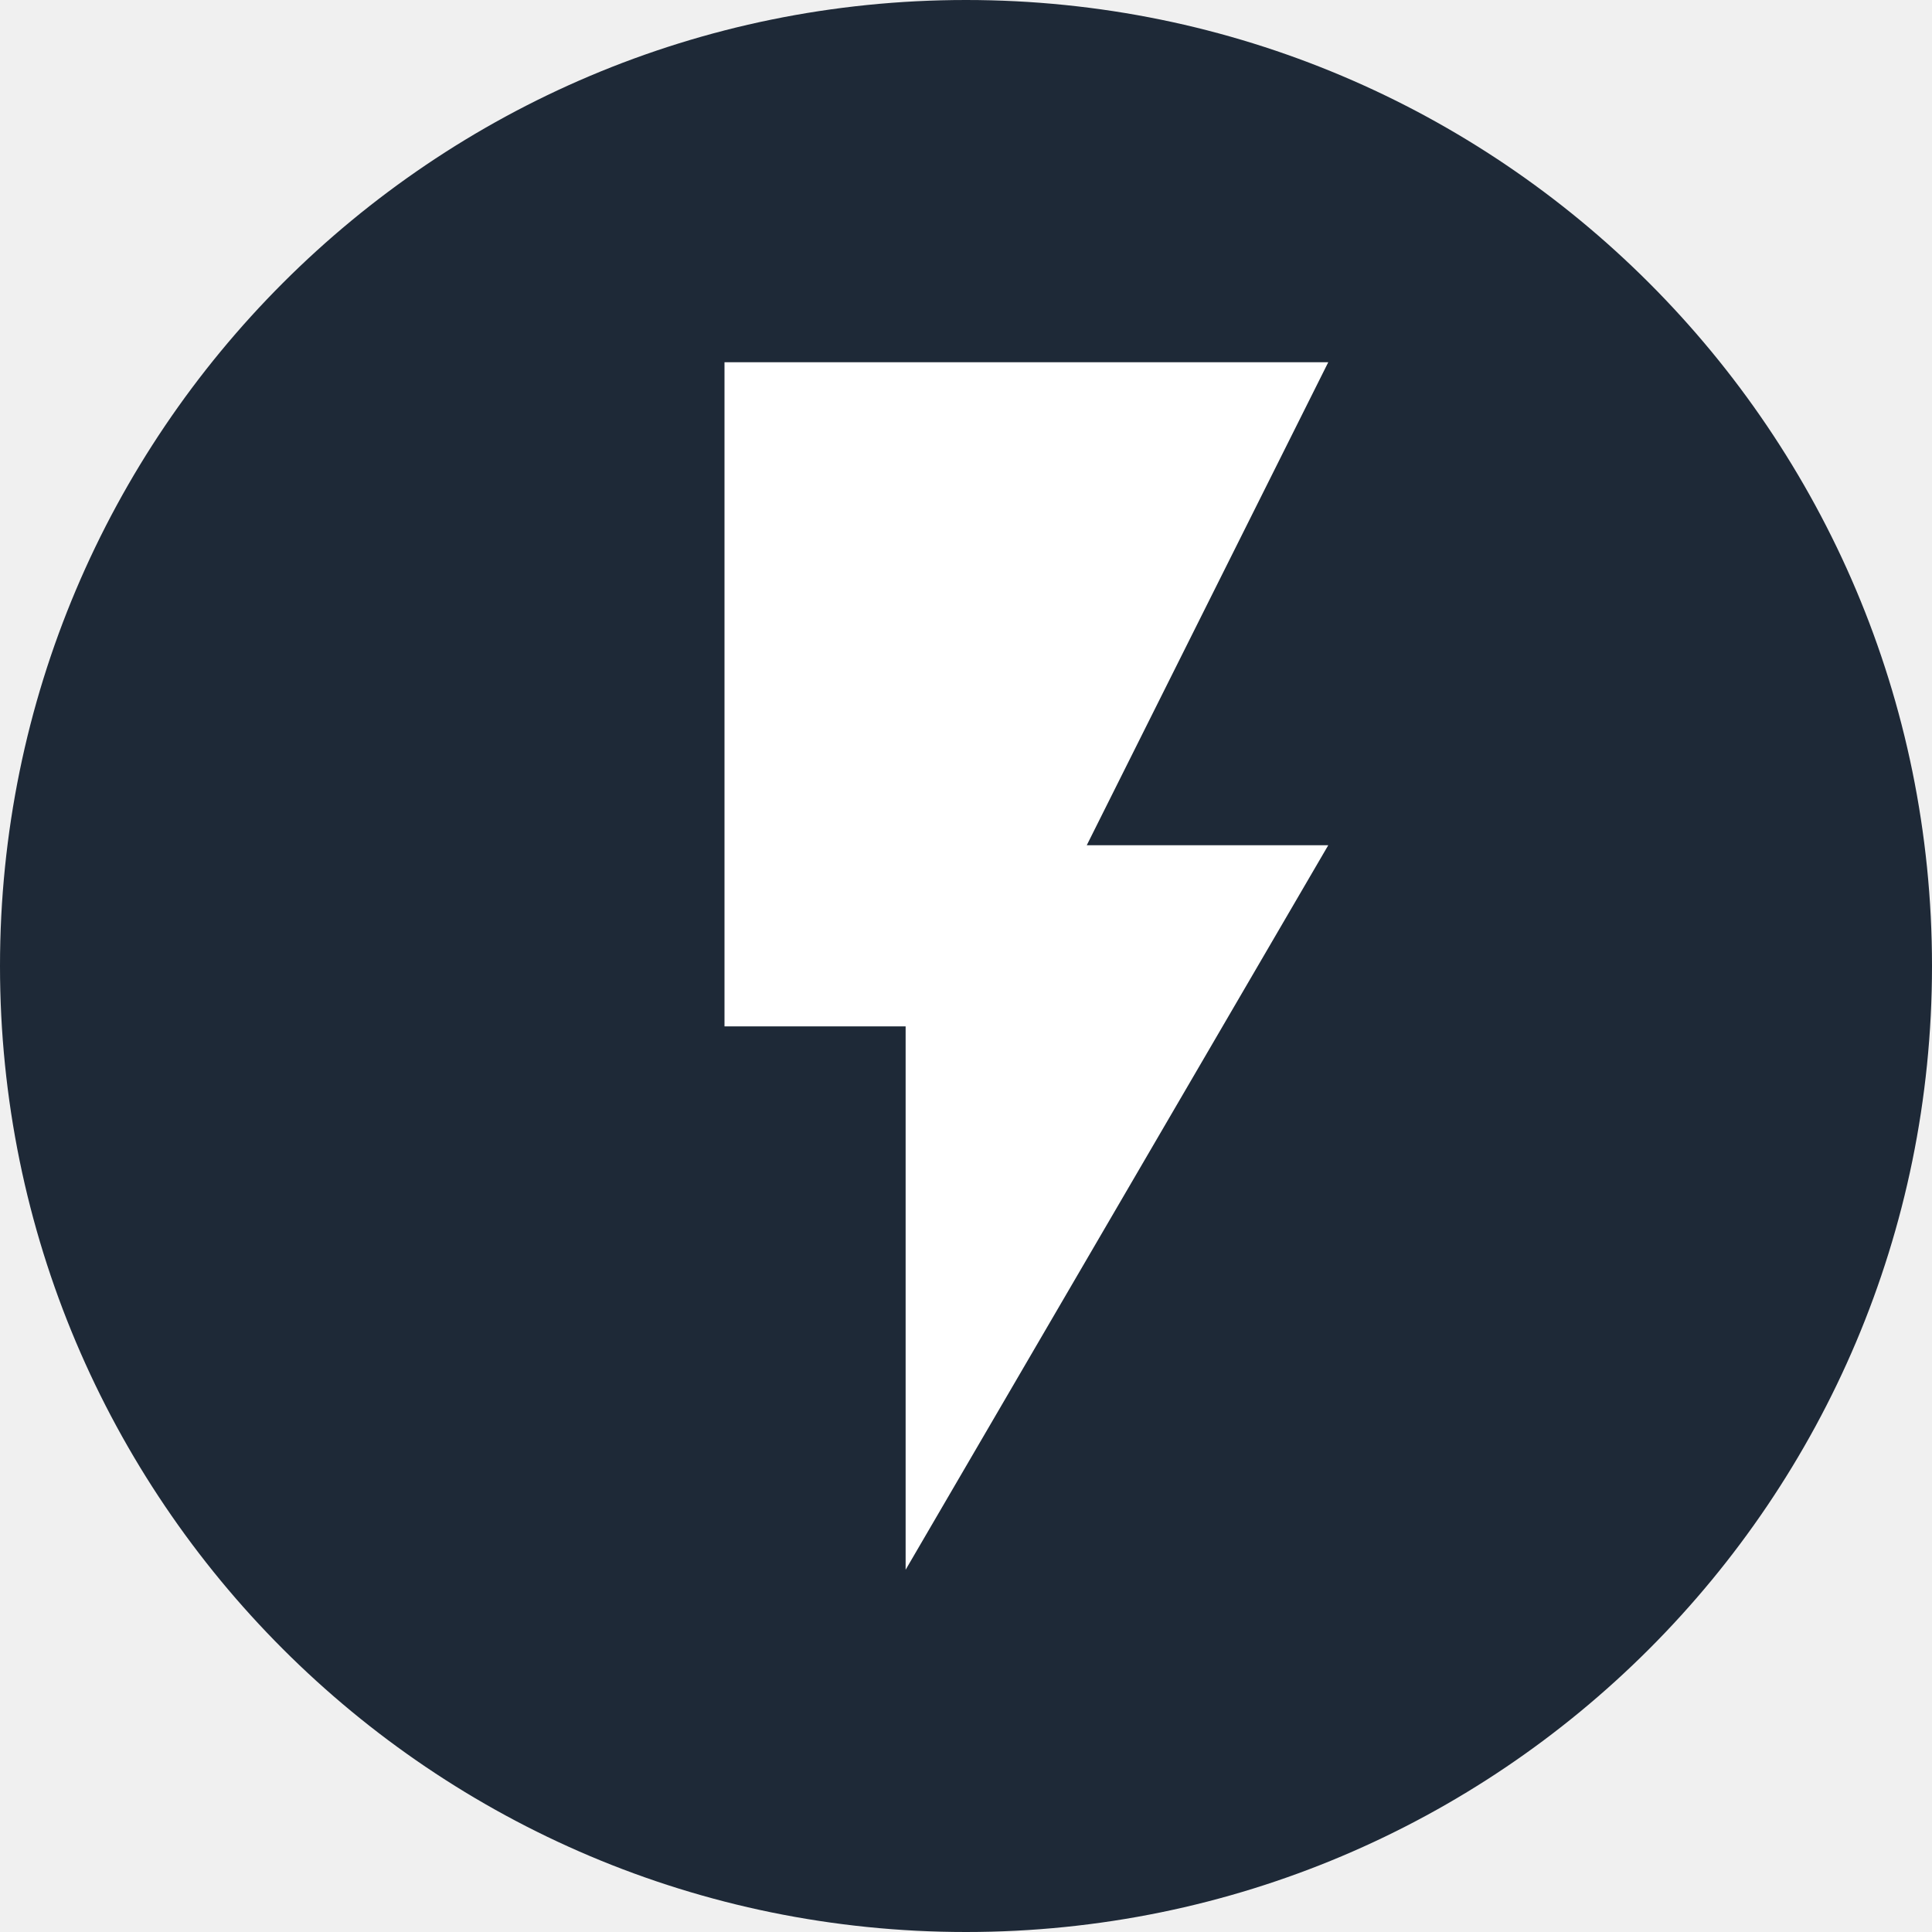
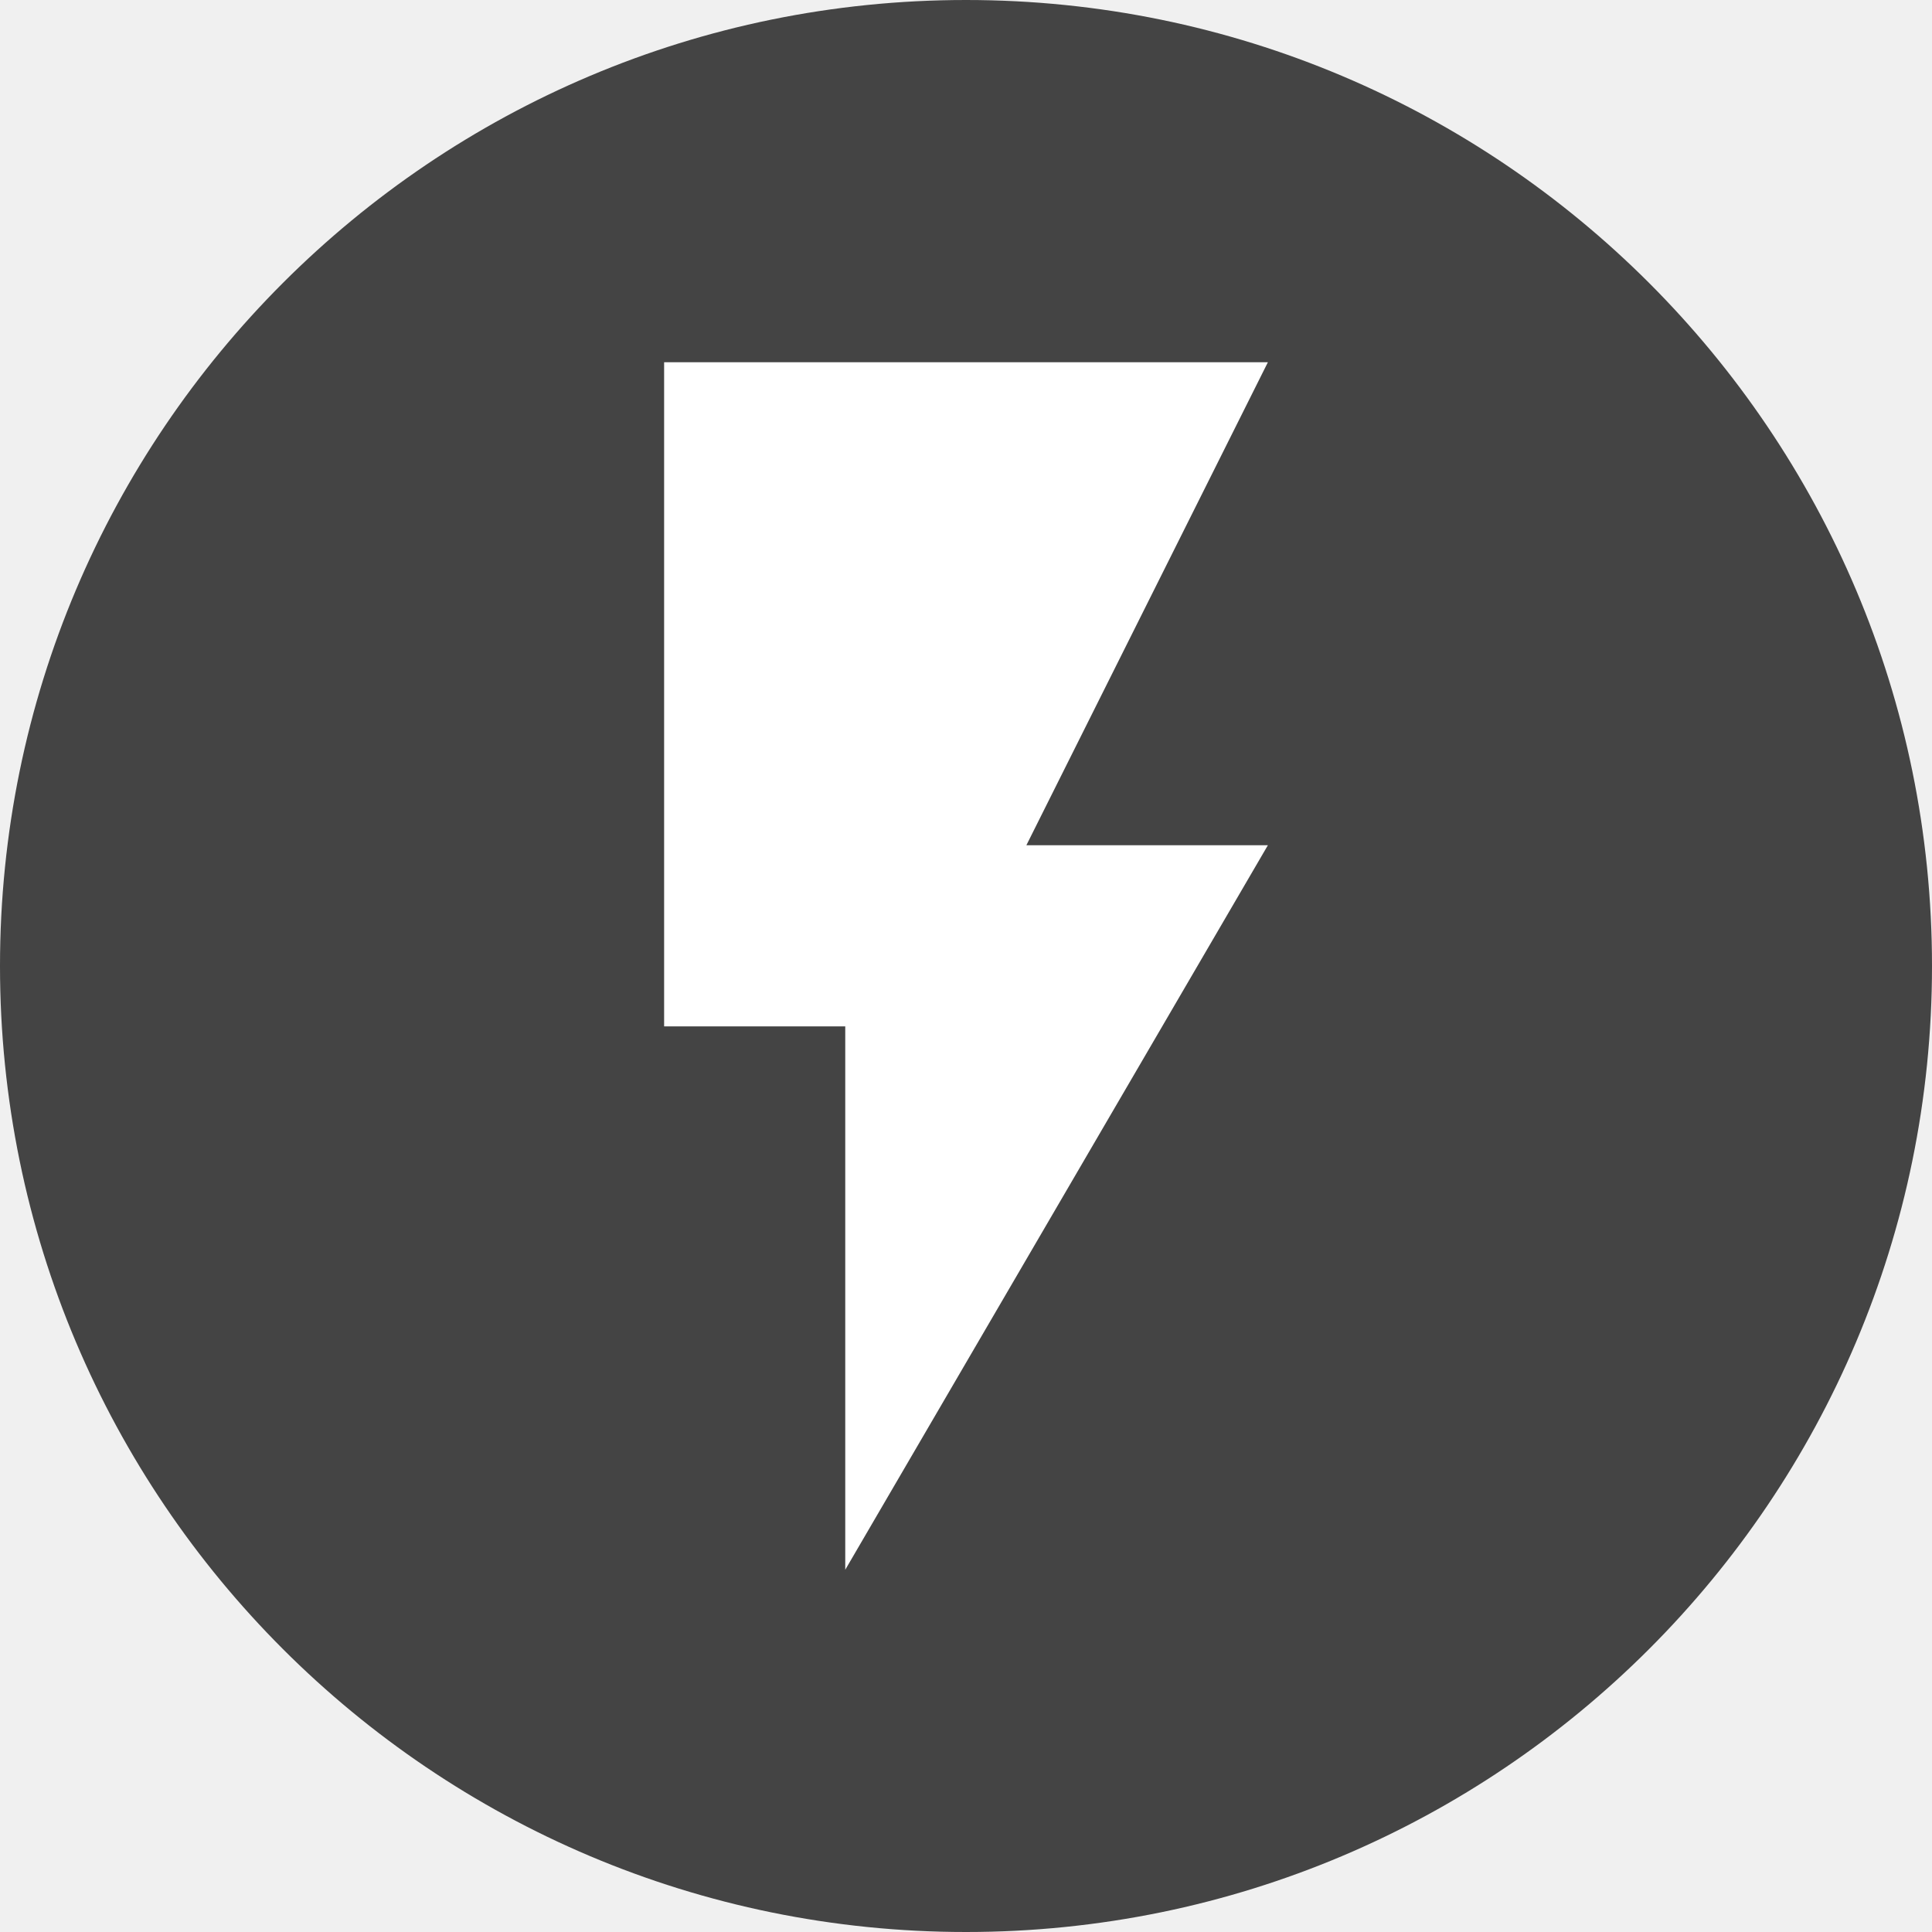
<svg xmlns="http://www.w3.org/2000/svg" xmlns:xlink="http://www.w3.org/1999/xlink" width="32" height="32" viewBox="0 0 32 32" version="1.1">
-   <use xlink:href="#path0_fill" fill="#1E2937" />
-   <use xlink:href="#path1_fill" transform="translate(12 6)" fill="#FFFFFF" />
+   <g id="Canvas" transform="translate(3675 7907)">
+     <g id="lightning">
+       <g id="Oval 3">
+         <use xlink:href="#path0_fill" transform="translate(-3675 -7907)" fill="#444444" />
+       </g>
+       <g id="ic_flash_on_white_24px">
+         <g id="Shape">
+           <use xlink:href="#path1_fill" transform="translate(-3664 -7901)" fill="#FFFFFF" />
+         </g>
+       </g>
+     </g>
+   </g>
  <defs>
    <path id="path0_fill" fill-rule="evenodd" d="M 16 32C 24.837 32 32 24.837 32 16C 32 7.163 24.837 0 16 0C 7.163 0 0 7.163 0 16C 0 24.837 7.163 32 16 32Z" />
    <path id="path1_fill" d="M 0 0L 0 11L 3 11L 3 20L 10 8L 6 8L 10 0L 0 0Z" />
  </defs>
</svg>
